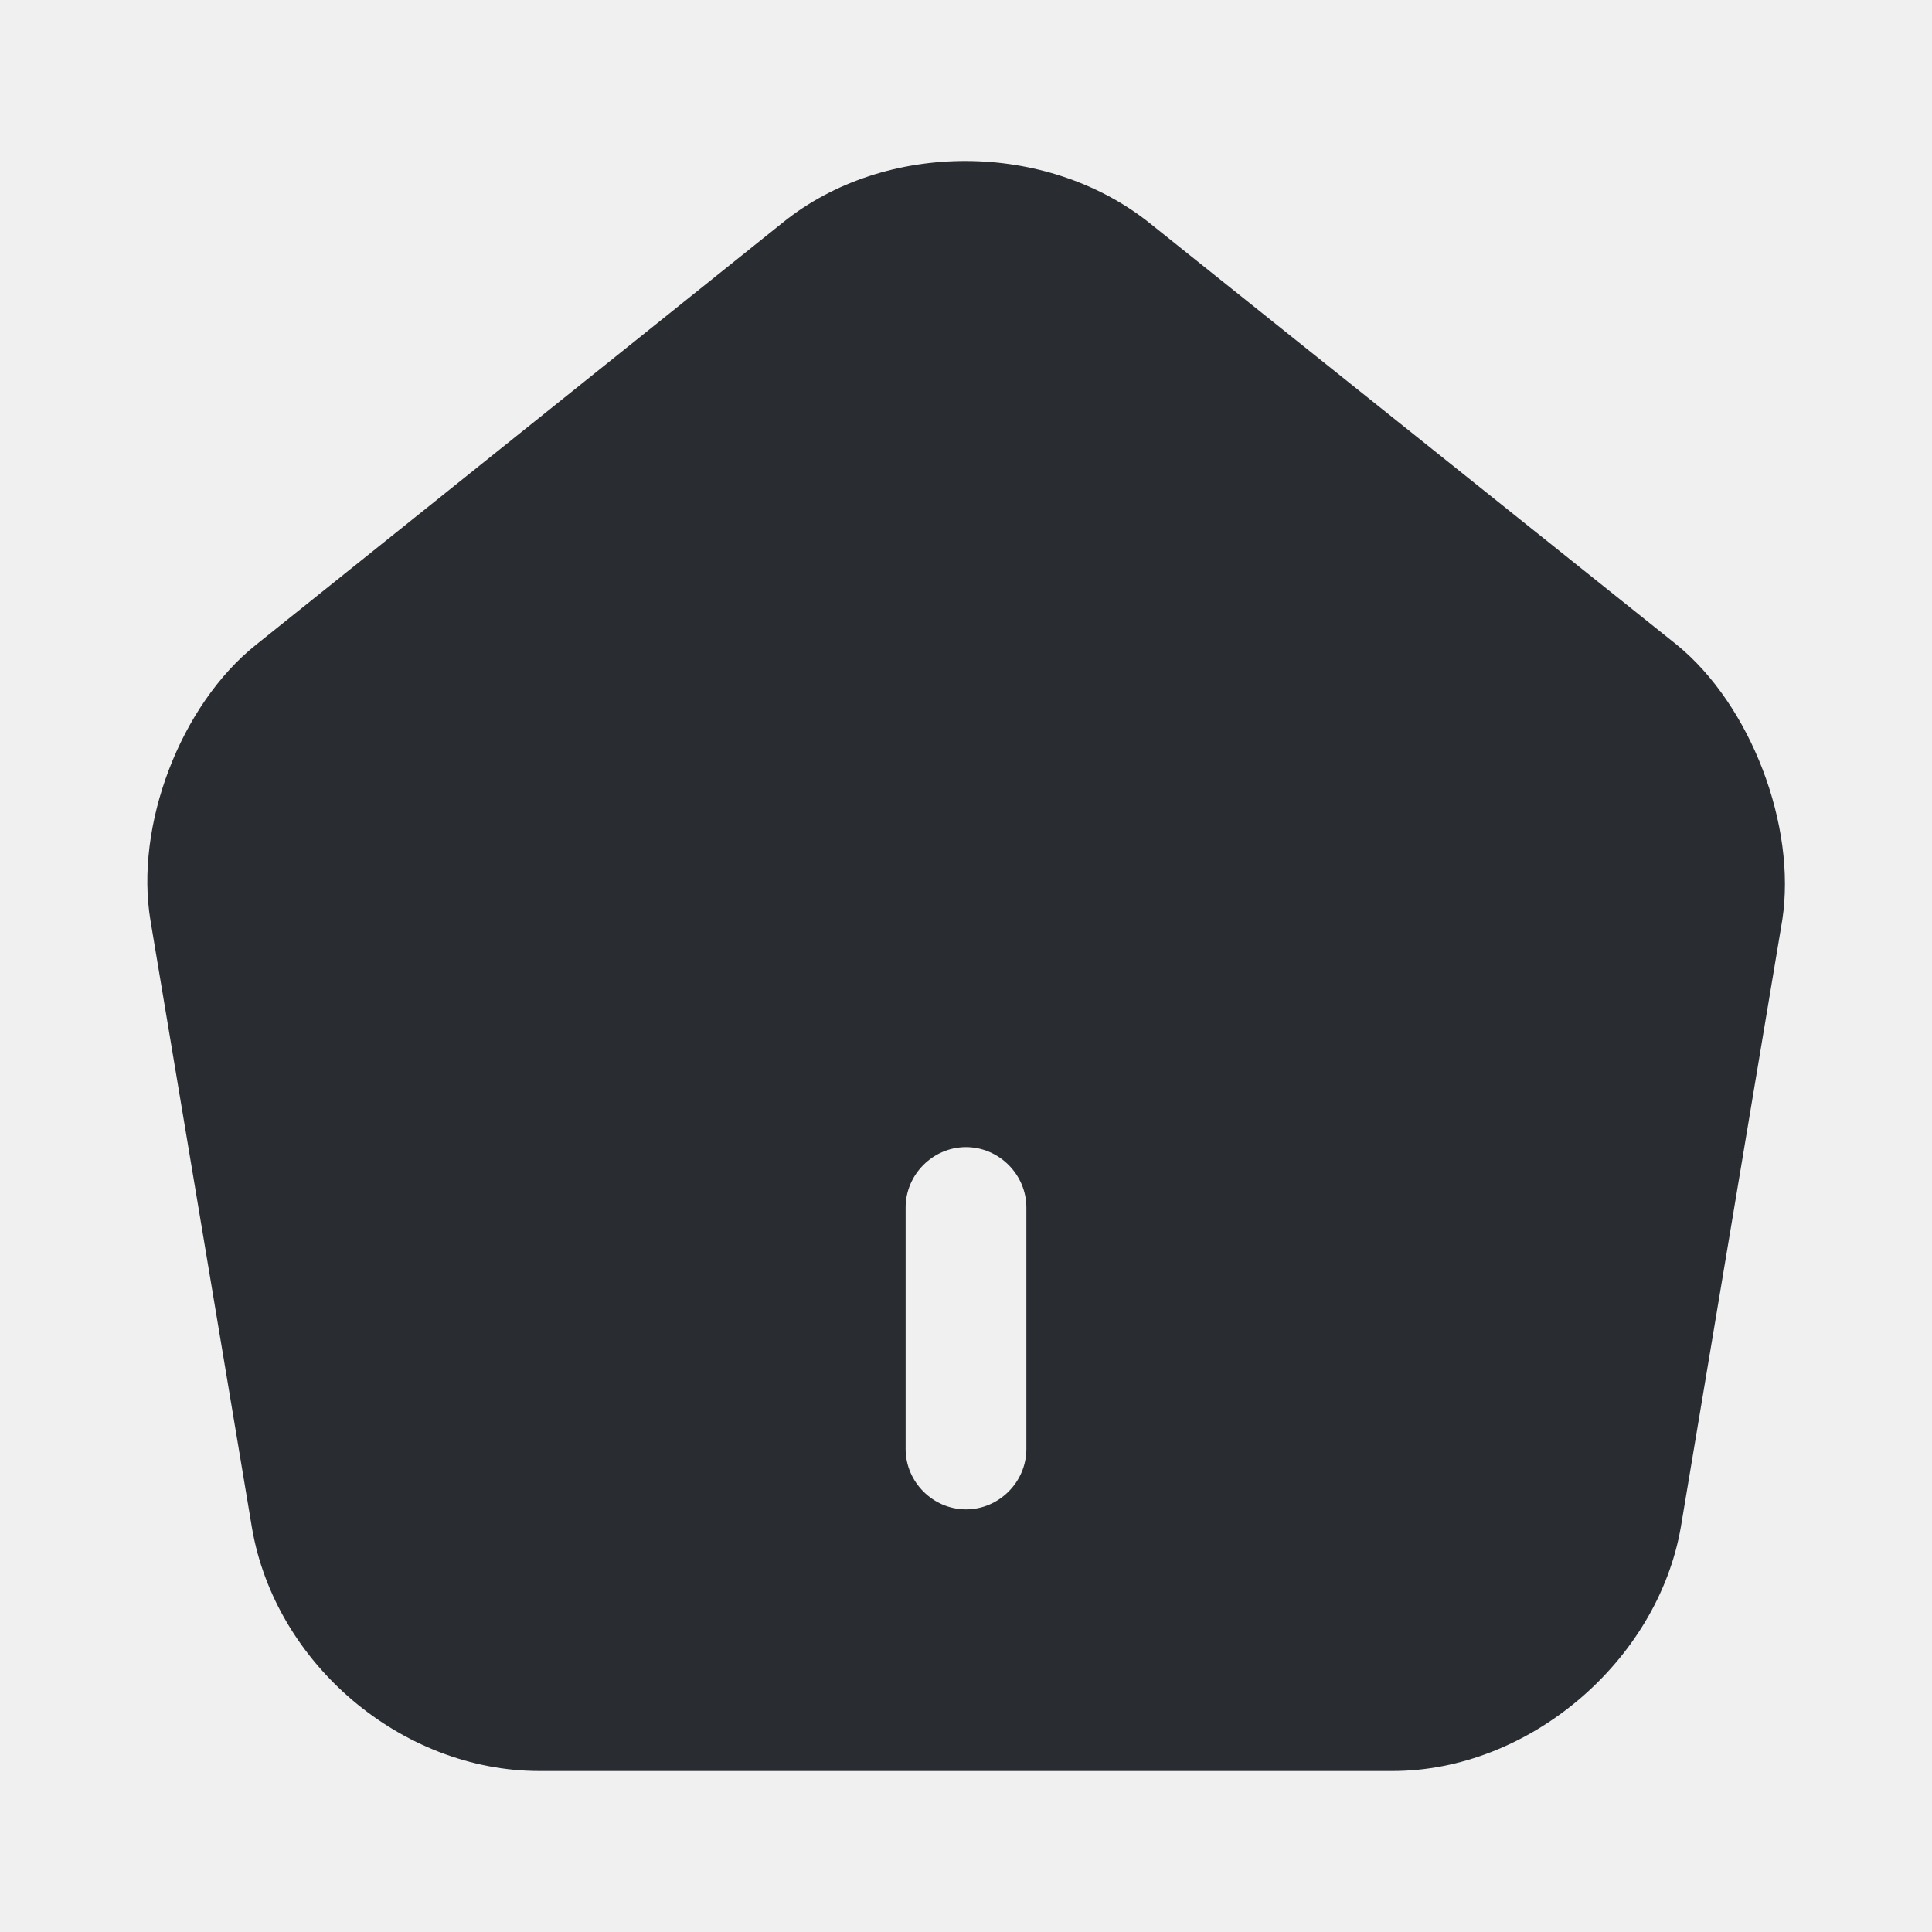
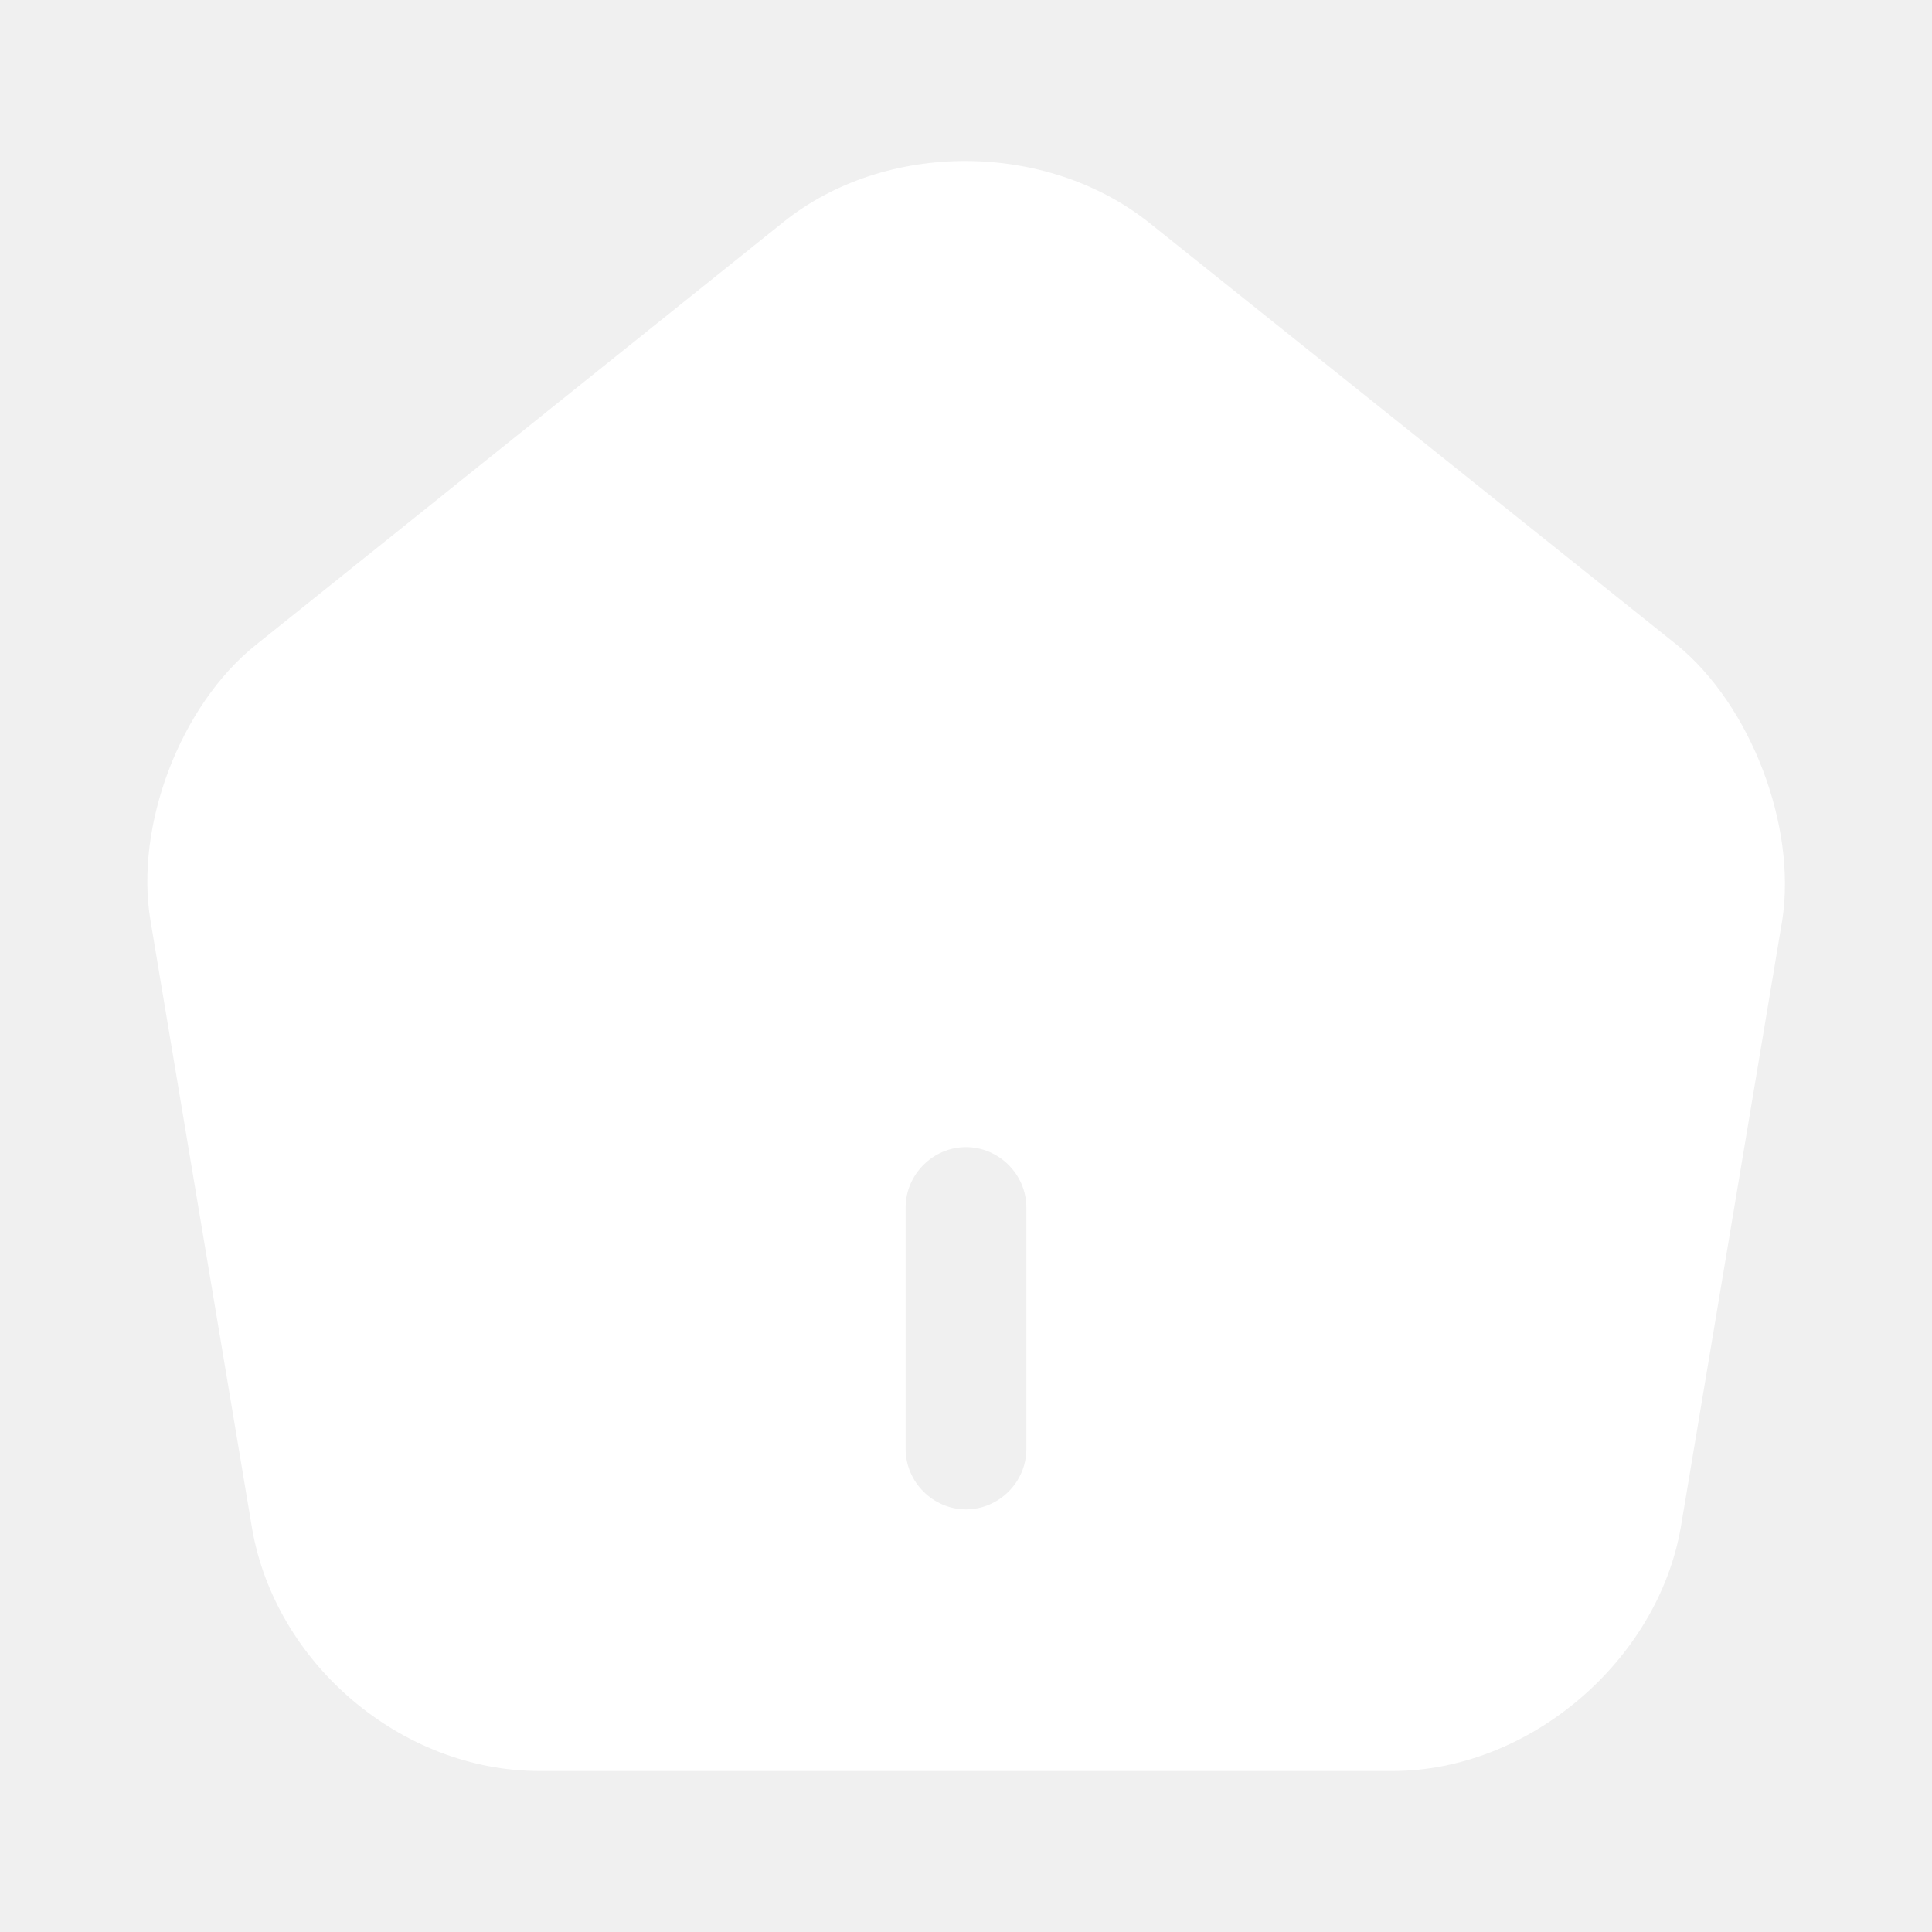
- <svg xmlns="http://www.w3.org/2000/svg" width="24" height="24" viewBox="0 0 24 24" fill="none">
-   <path d="M20.83 8.01L14.28 2.77C13 1.75 11 1.74 9.73 2.76L3.18 8.01C2.24 8.76 1.67 10.26 1.87 11.44L3.13 18.98C3.42 20.67 4.99 22 6.7 22H17.3C18.99 22 20.59 20.64 20.88 18.97L22.14 11.43C22.32 10.26 21.75 8.76 20.83 8.01ZM12.75 18C12.75 18.41 12.41 18.75 12 18.75C11.59 18.75 11.25 18.41 11.25 18V15C11.25 14.59 11.59 14.25 12 14.25C12.41 14.25 12.75 14.59 12.75 15V18Z" fill="#292D32" />
+ <svg xmlns="http://www.w3.org/2000/svg" width="40" height="40" viewBox="0 0 24 24" fill="none">
+   <path d="M20.83 8.01L14.28 2.77C13 1.75 11 1.74 9.73 2.76L3.18 8.01C2.24 8.76 1.67 10.26 1.87 11.44L3.13 18.98C3.42 20.67 4.99 22 6.7 22H17.3C18.99 22 20.59 20.64 20.88 18.97L22.14 11.43C22.32 10.26 21.75 8.76 20.83 8.01ZM12.75 18C12.75 18.41 12.41 18.75 12 18.75C11.59 18.75 11.25 18.41 11.25 18V15C11.25 14.59 11.59 14.25 12 14.25C12.41 14.25 12.75 14.59 12.75 15V18Z" fill="#ffffff" />
</svg>
